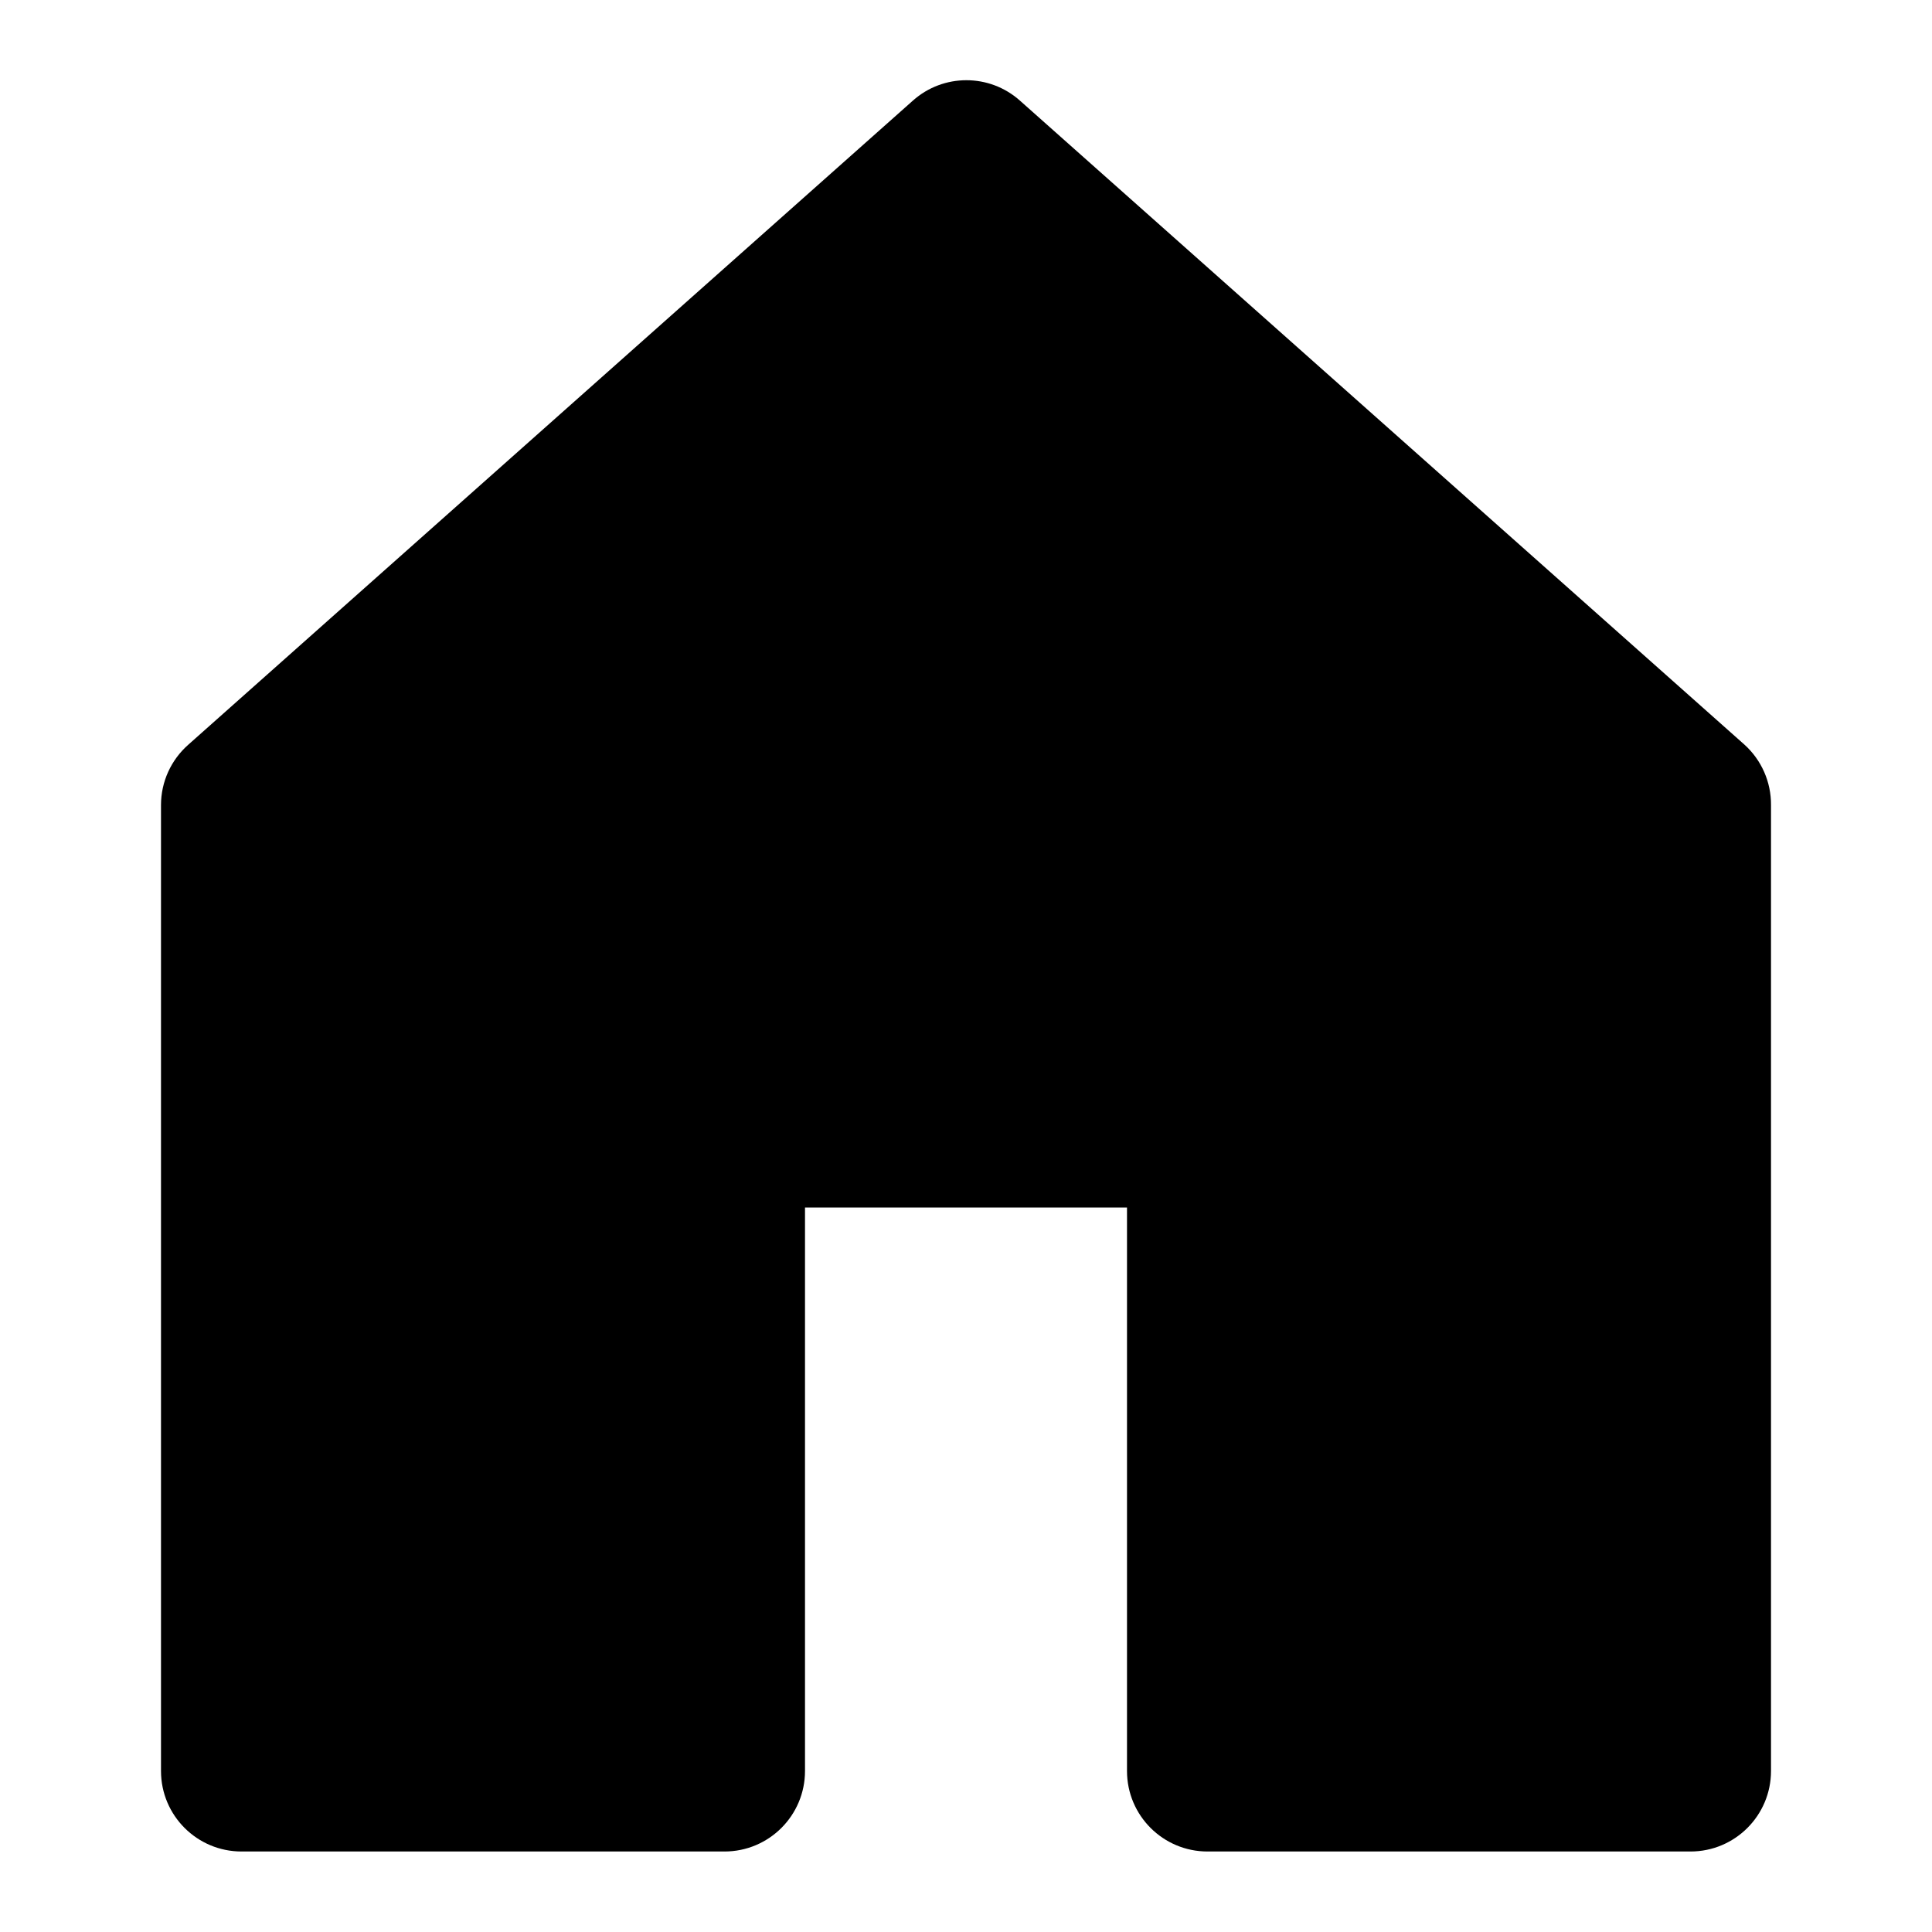
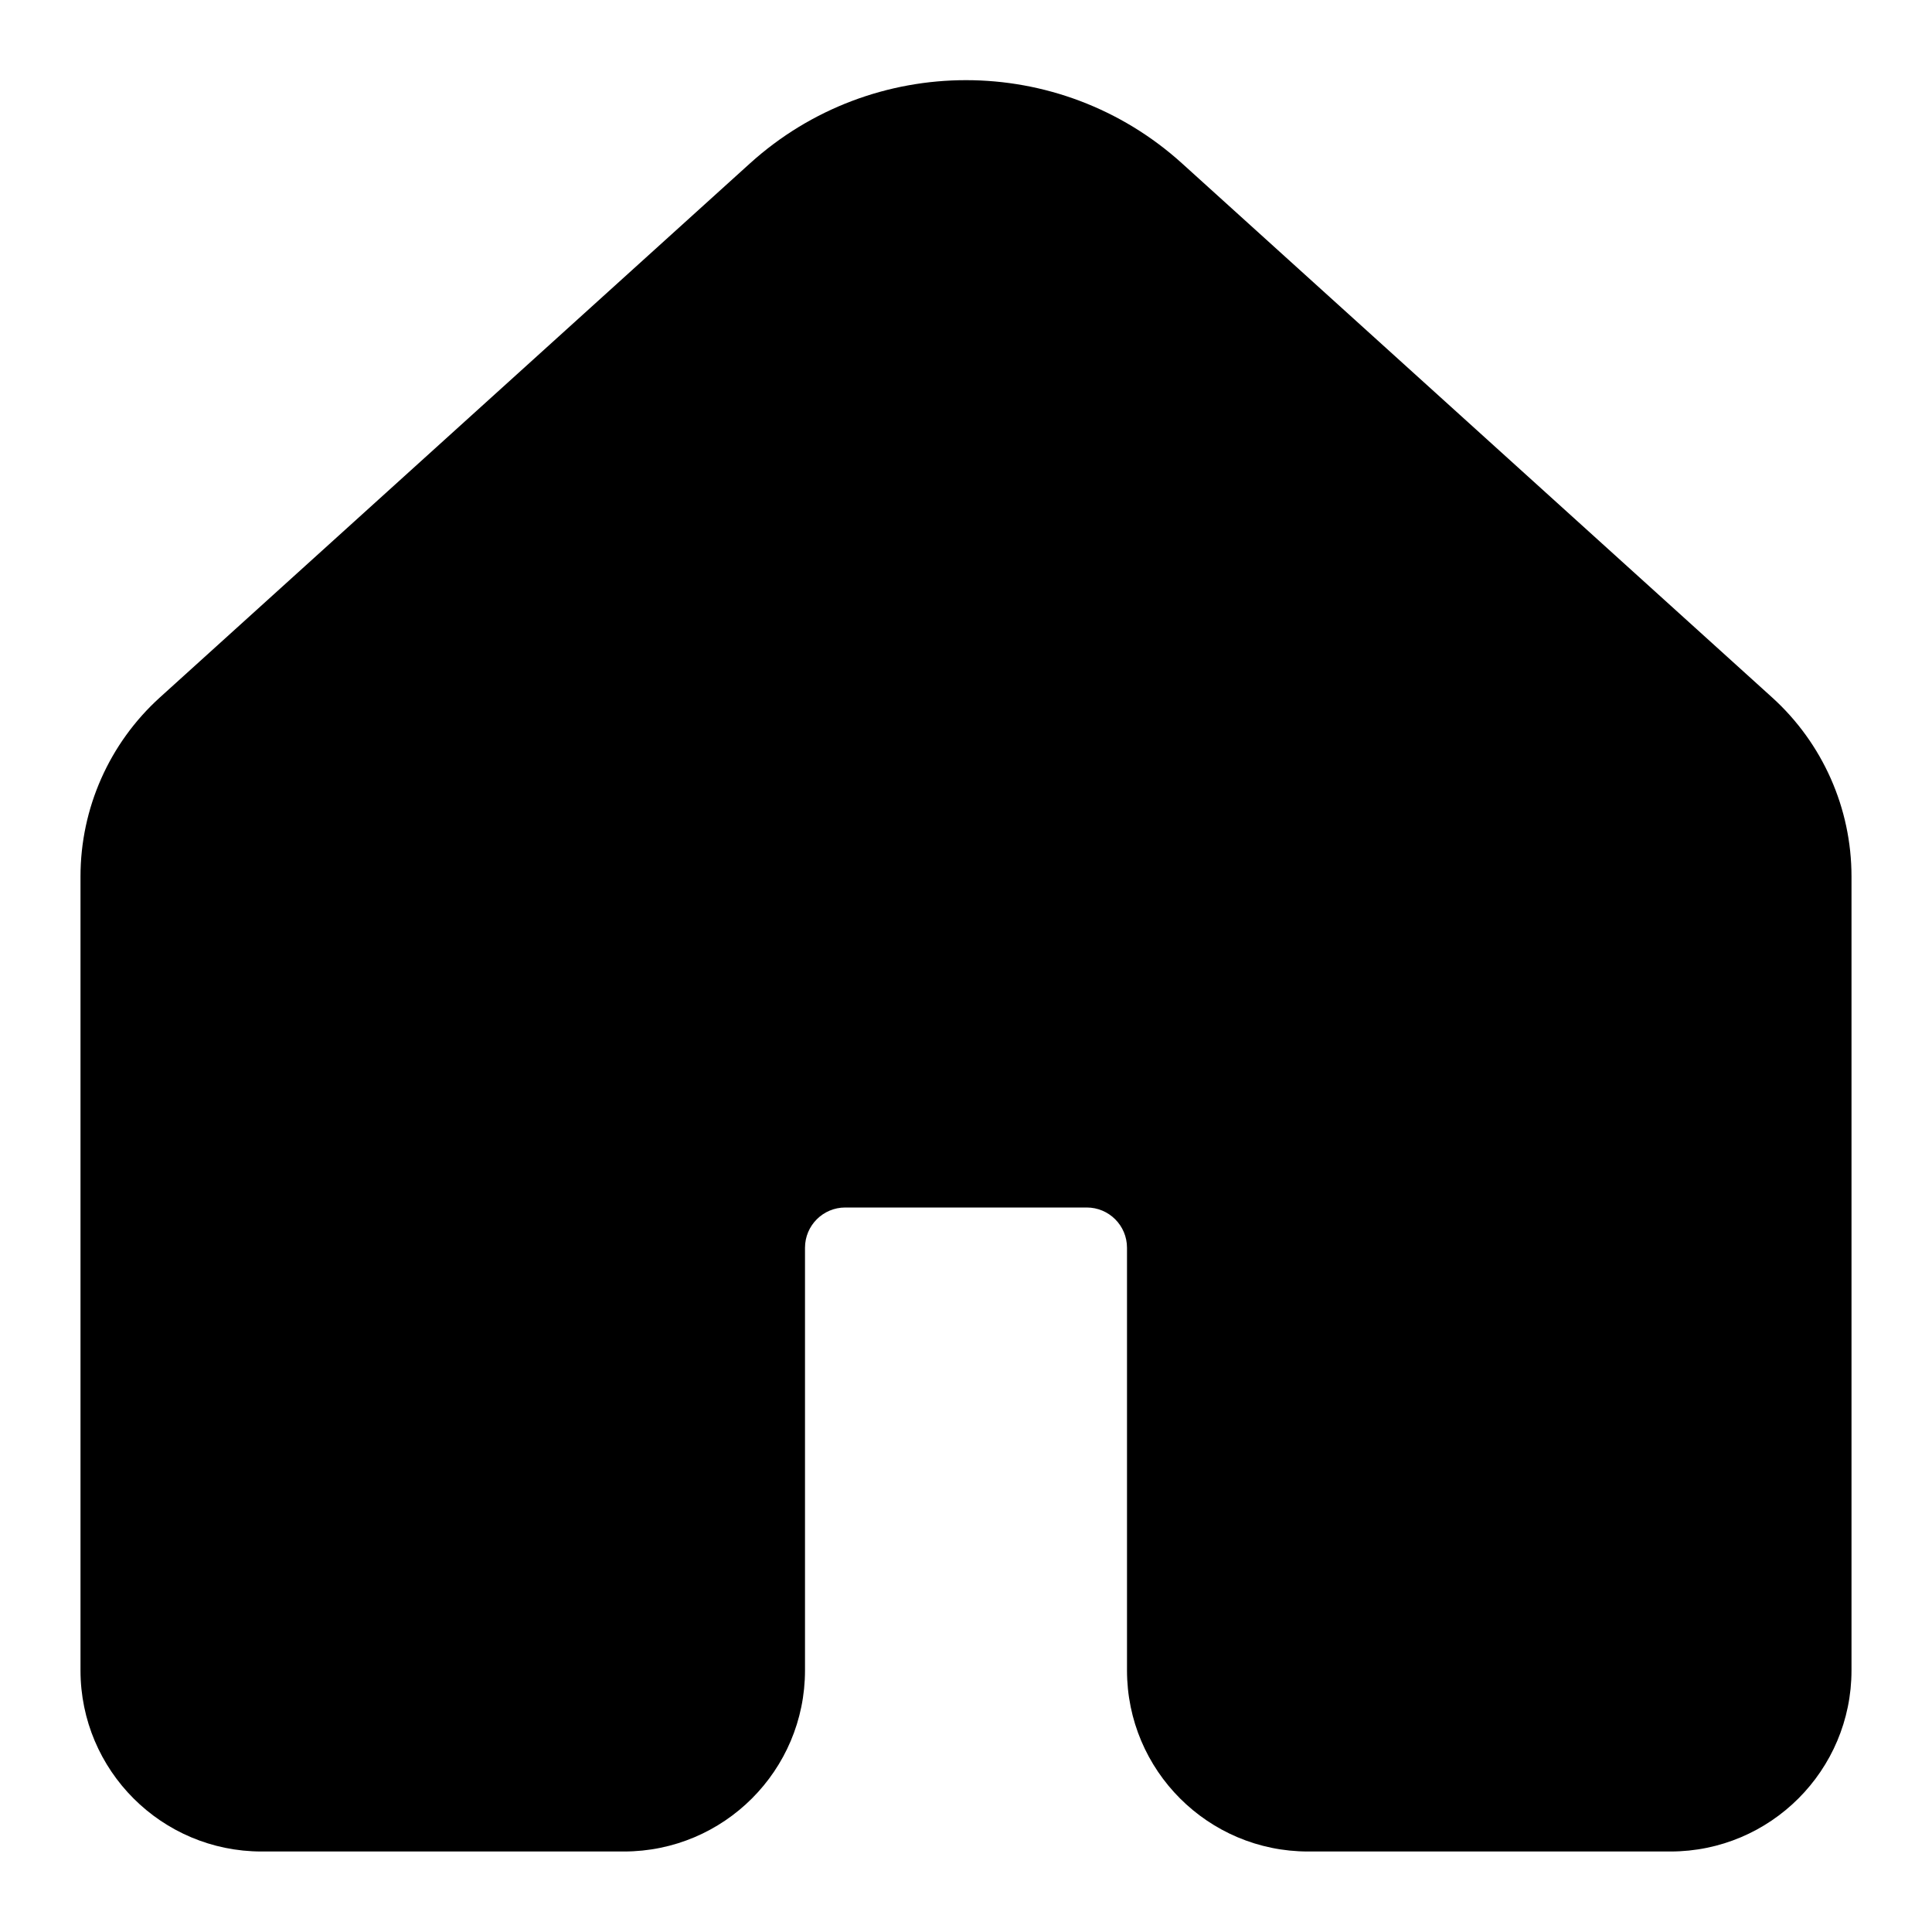
<svg xmlns="http://www.w3.org/2000/svg" viewBox="0 0 24 24">
-   <path d="m2.34 9.25 9-8a.999.999 0 0 1 1.33 0l9 8A1 1 0 0 1 22 10v12a1 1 0 0 1-1 1h-6a1 1 0 0 1-1-1v-7h-4v7a1 1 0 0 1-1 1H3a1 1 0 0 1-1-1V10c0-.287.124-.56.34-.75Z" />
+   <path fill-rule="evenodd" clip-rule="evenodd" d="M14.684 2.03a4 4 0 0 0-5.368 0l-7.33 6.634A3 3 0 0 0 1 10.888v9.863A2.25 2.25 0 0 0 3.25 23h4.5A2.25 2.25 0 0 0 10 20.75V15.5a.5.5 0 0 1 .5-.5h3a.5.5 0 0 1 .5.5v5.25A2.25 2.25 0 0 0 16.25 23h4.5A2.25 2.25 0 0 0 23 20.75v-9.863a3 3 0 0 0-.987-2.224L14.684 2.03Z" />
</svg>
